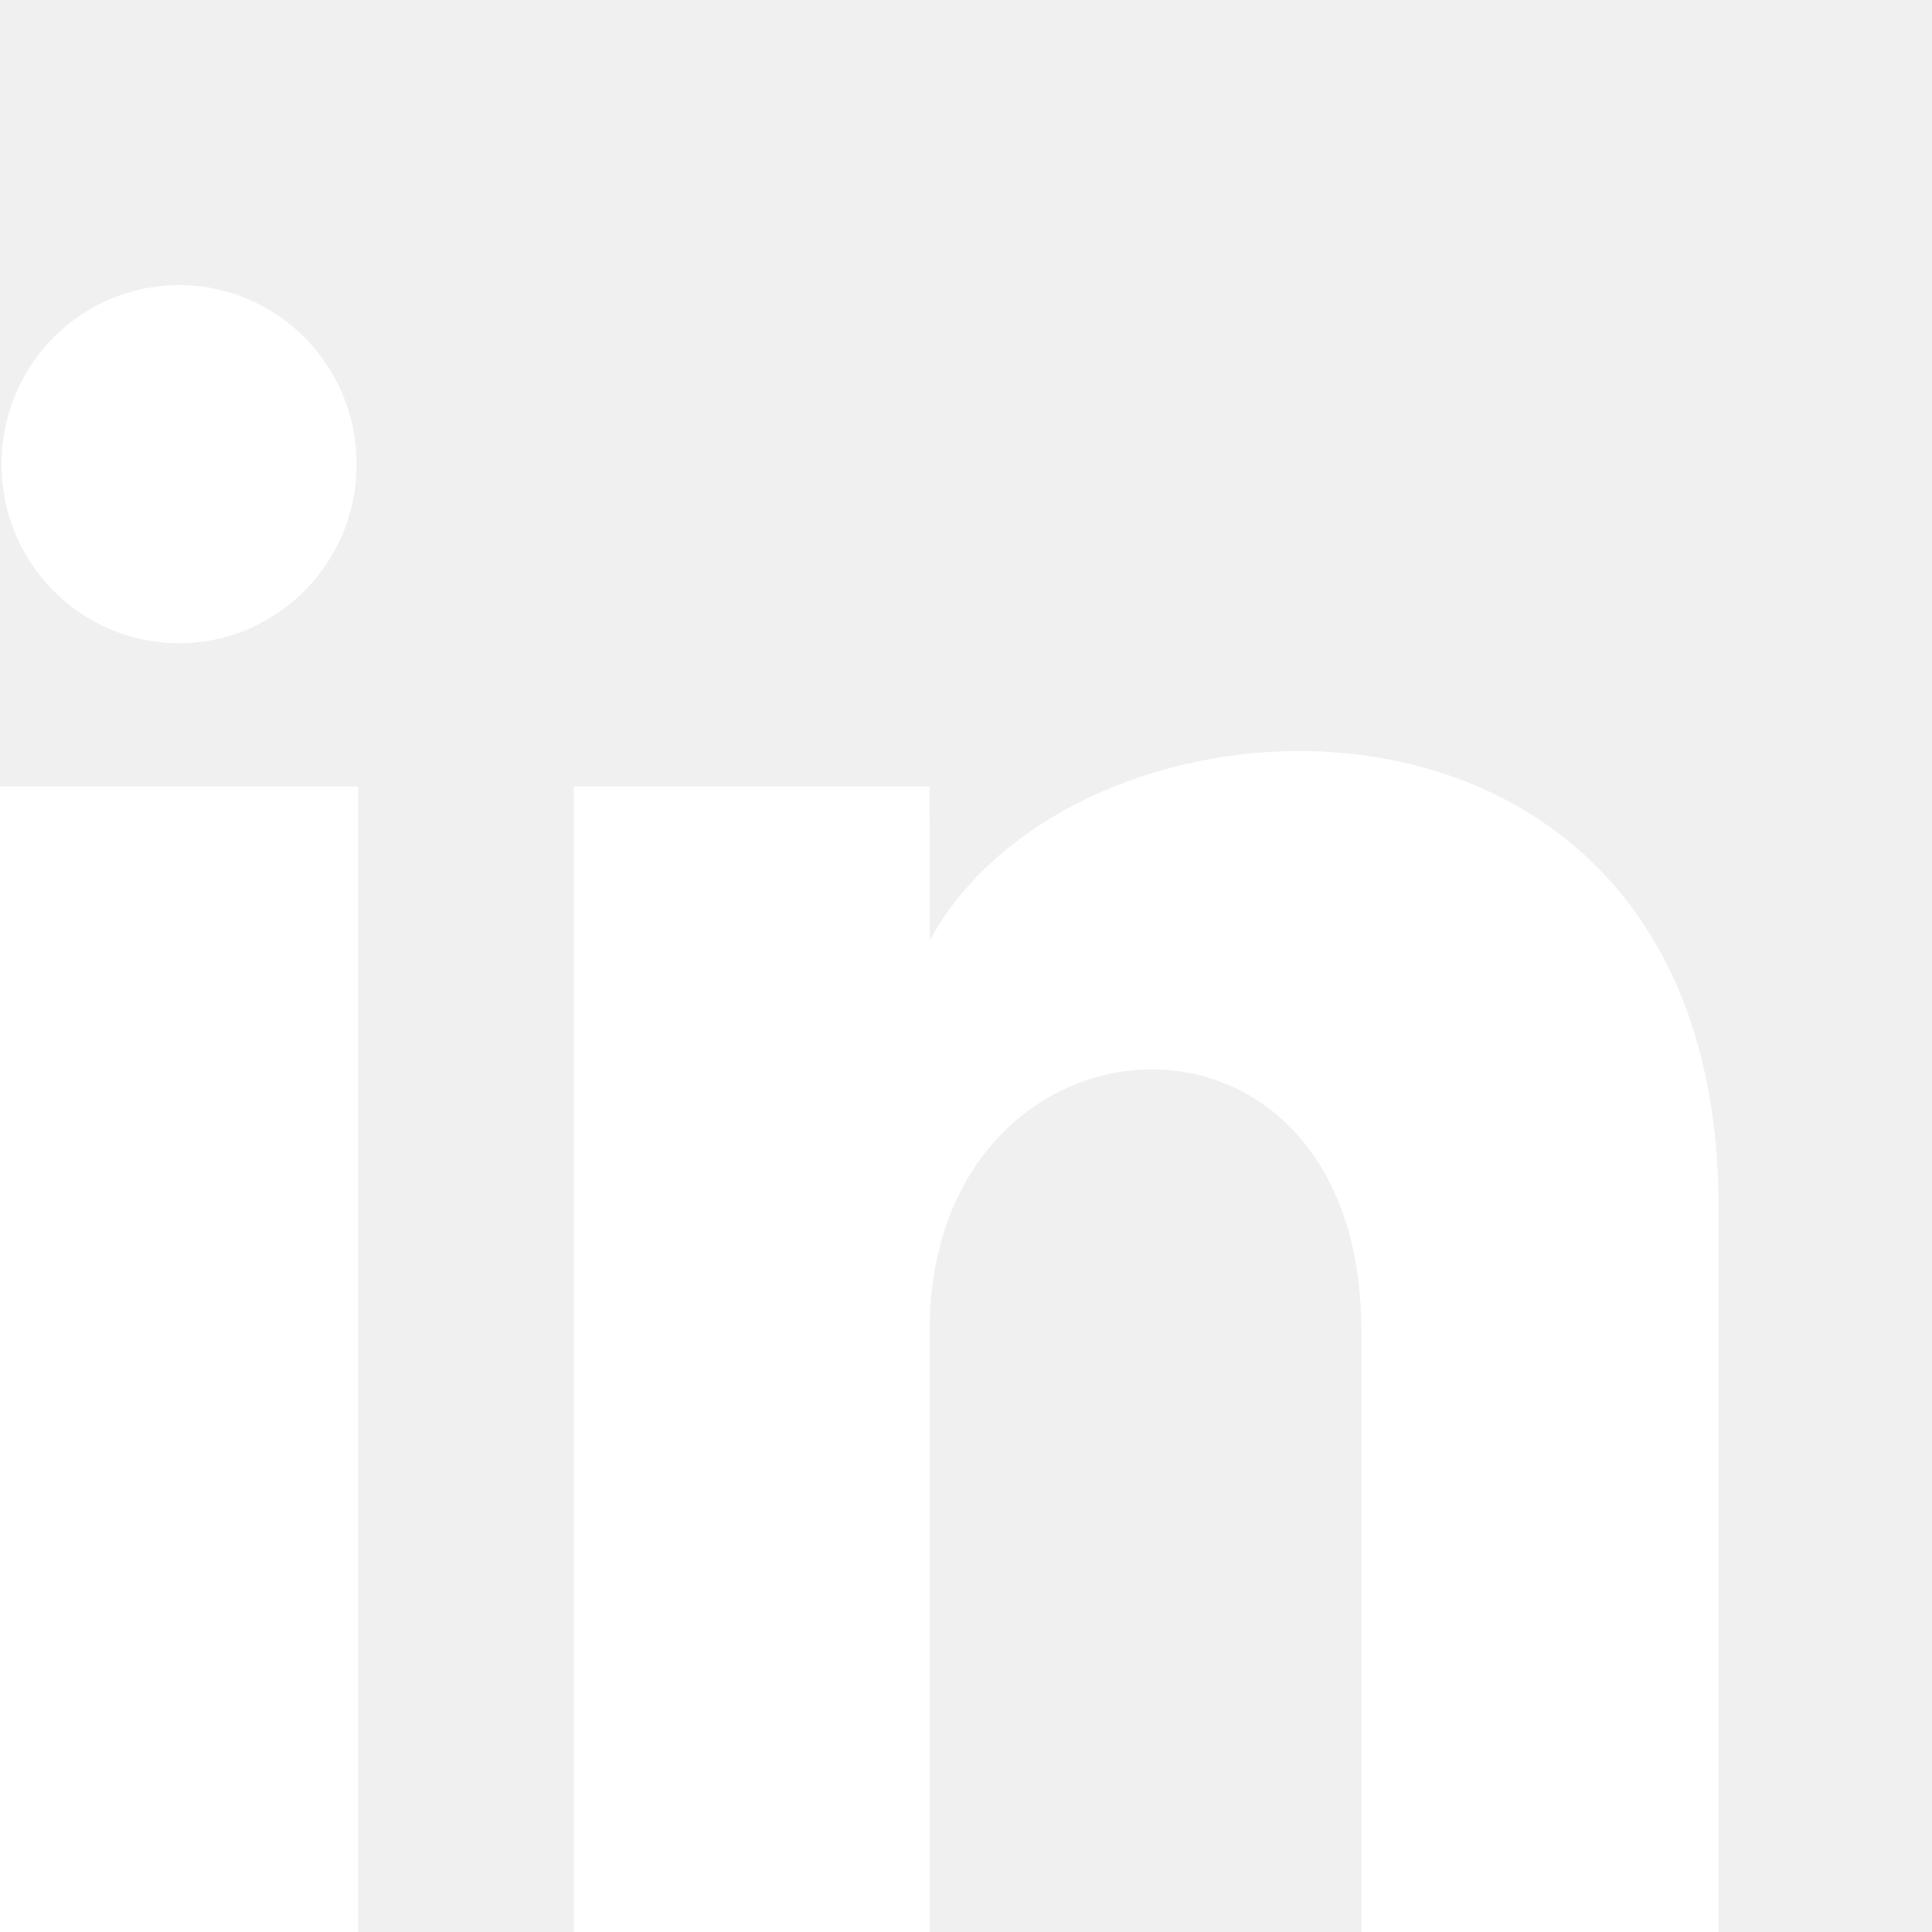
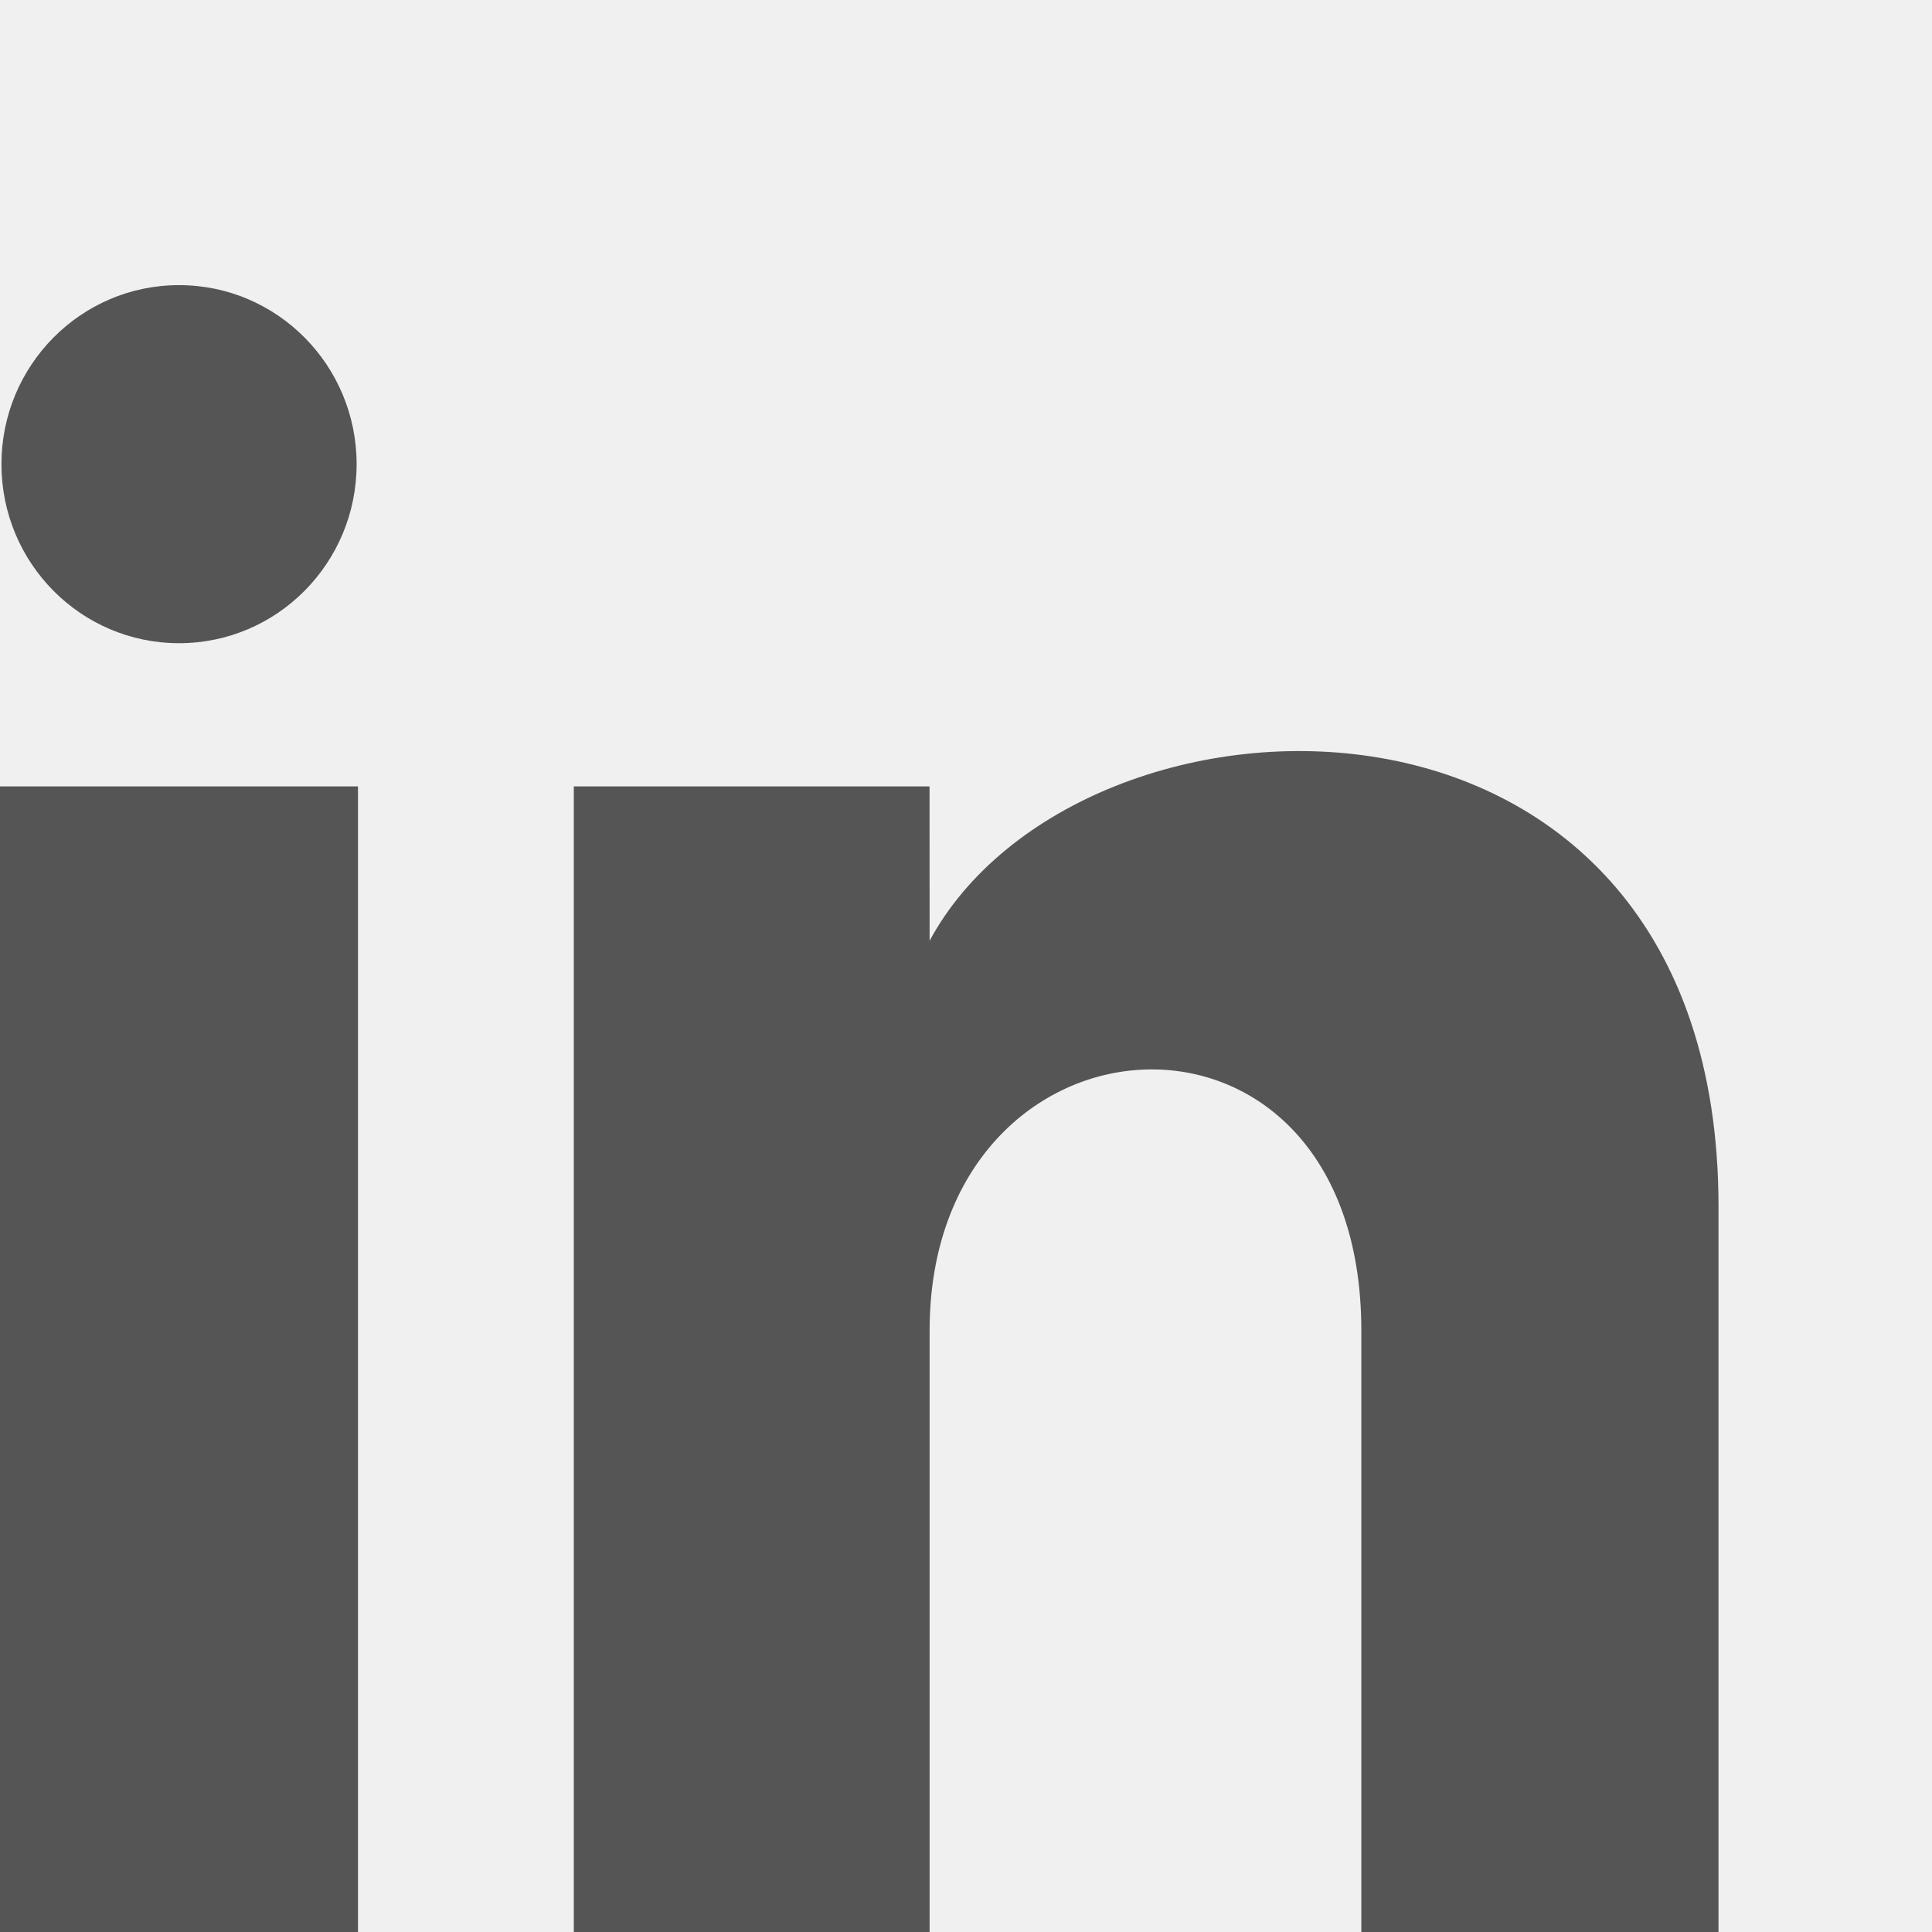
<svg xmlns="http://www.w3.org/2000/svg" width="24" height="24" viewBox="0 0 24 24" version="1.1" id="svg1163">
  <defs id="defs1167" />
-   <path d="m 4.43,5.766 c 0,1.228 -0.987,2.224 -2.206,2.224 -1.219,0 -2.206,-0.995 -2.206,-2.224 0,-1.227 0.987,-2.224 2.206,-2.224 1.219,0 2.206,0.996 2.206,2.224 z M 4.447,9.769 H 0 V 24 h 4.447 z m 7.1,0 H 7.128 V 24 h 4.42 v -7.471 c 0,-4.154 5.363,-4.494 5.363,0 V 24 h 4.437 v -9.011 c 0,-7.009 -7.936,-6.754 -9.8,-3.303 z" id="path1161" style="stroke-width:0.889;fill:#ffffff" />
+   <path d="m 4.43,5.766 c 0,1.228 -0.987,2.224 -2.206,2.224 -1.219,0 -2.206,-0.995 -2.206,-2.224 0,-1.227 0.987,-2.224 2.206,-2.224 1.219,0 2.206,0.996 2.206,2.224 z M 4.447,9.769 H 0 V 24 h 4.447 z m 7.1,0 H 7.128 V 24 h 4.42 v -7.471 c 0,-4.154 5.363,-4.494 5.363,0 V 24 h 4.437 v -9.011 c 0,-7.009 -7.936,-6.754 -9.8,-3.303 z" id="path1161" style="stroke-width:0.889;fill:#555" />
</svg>
